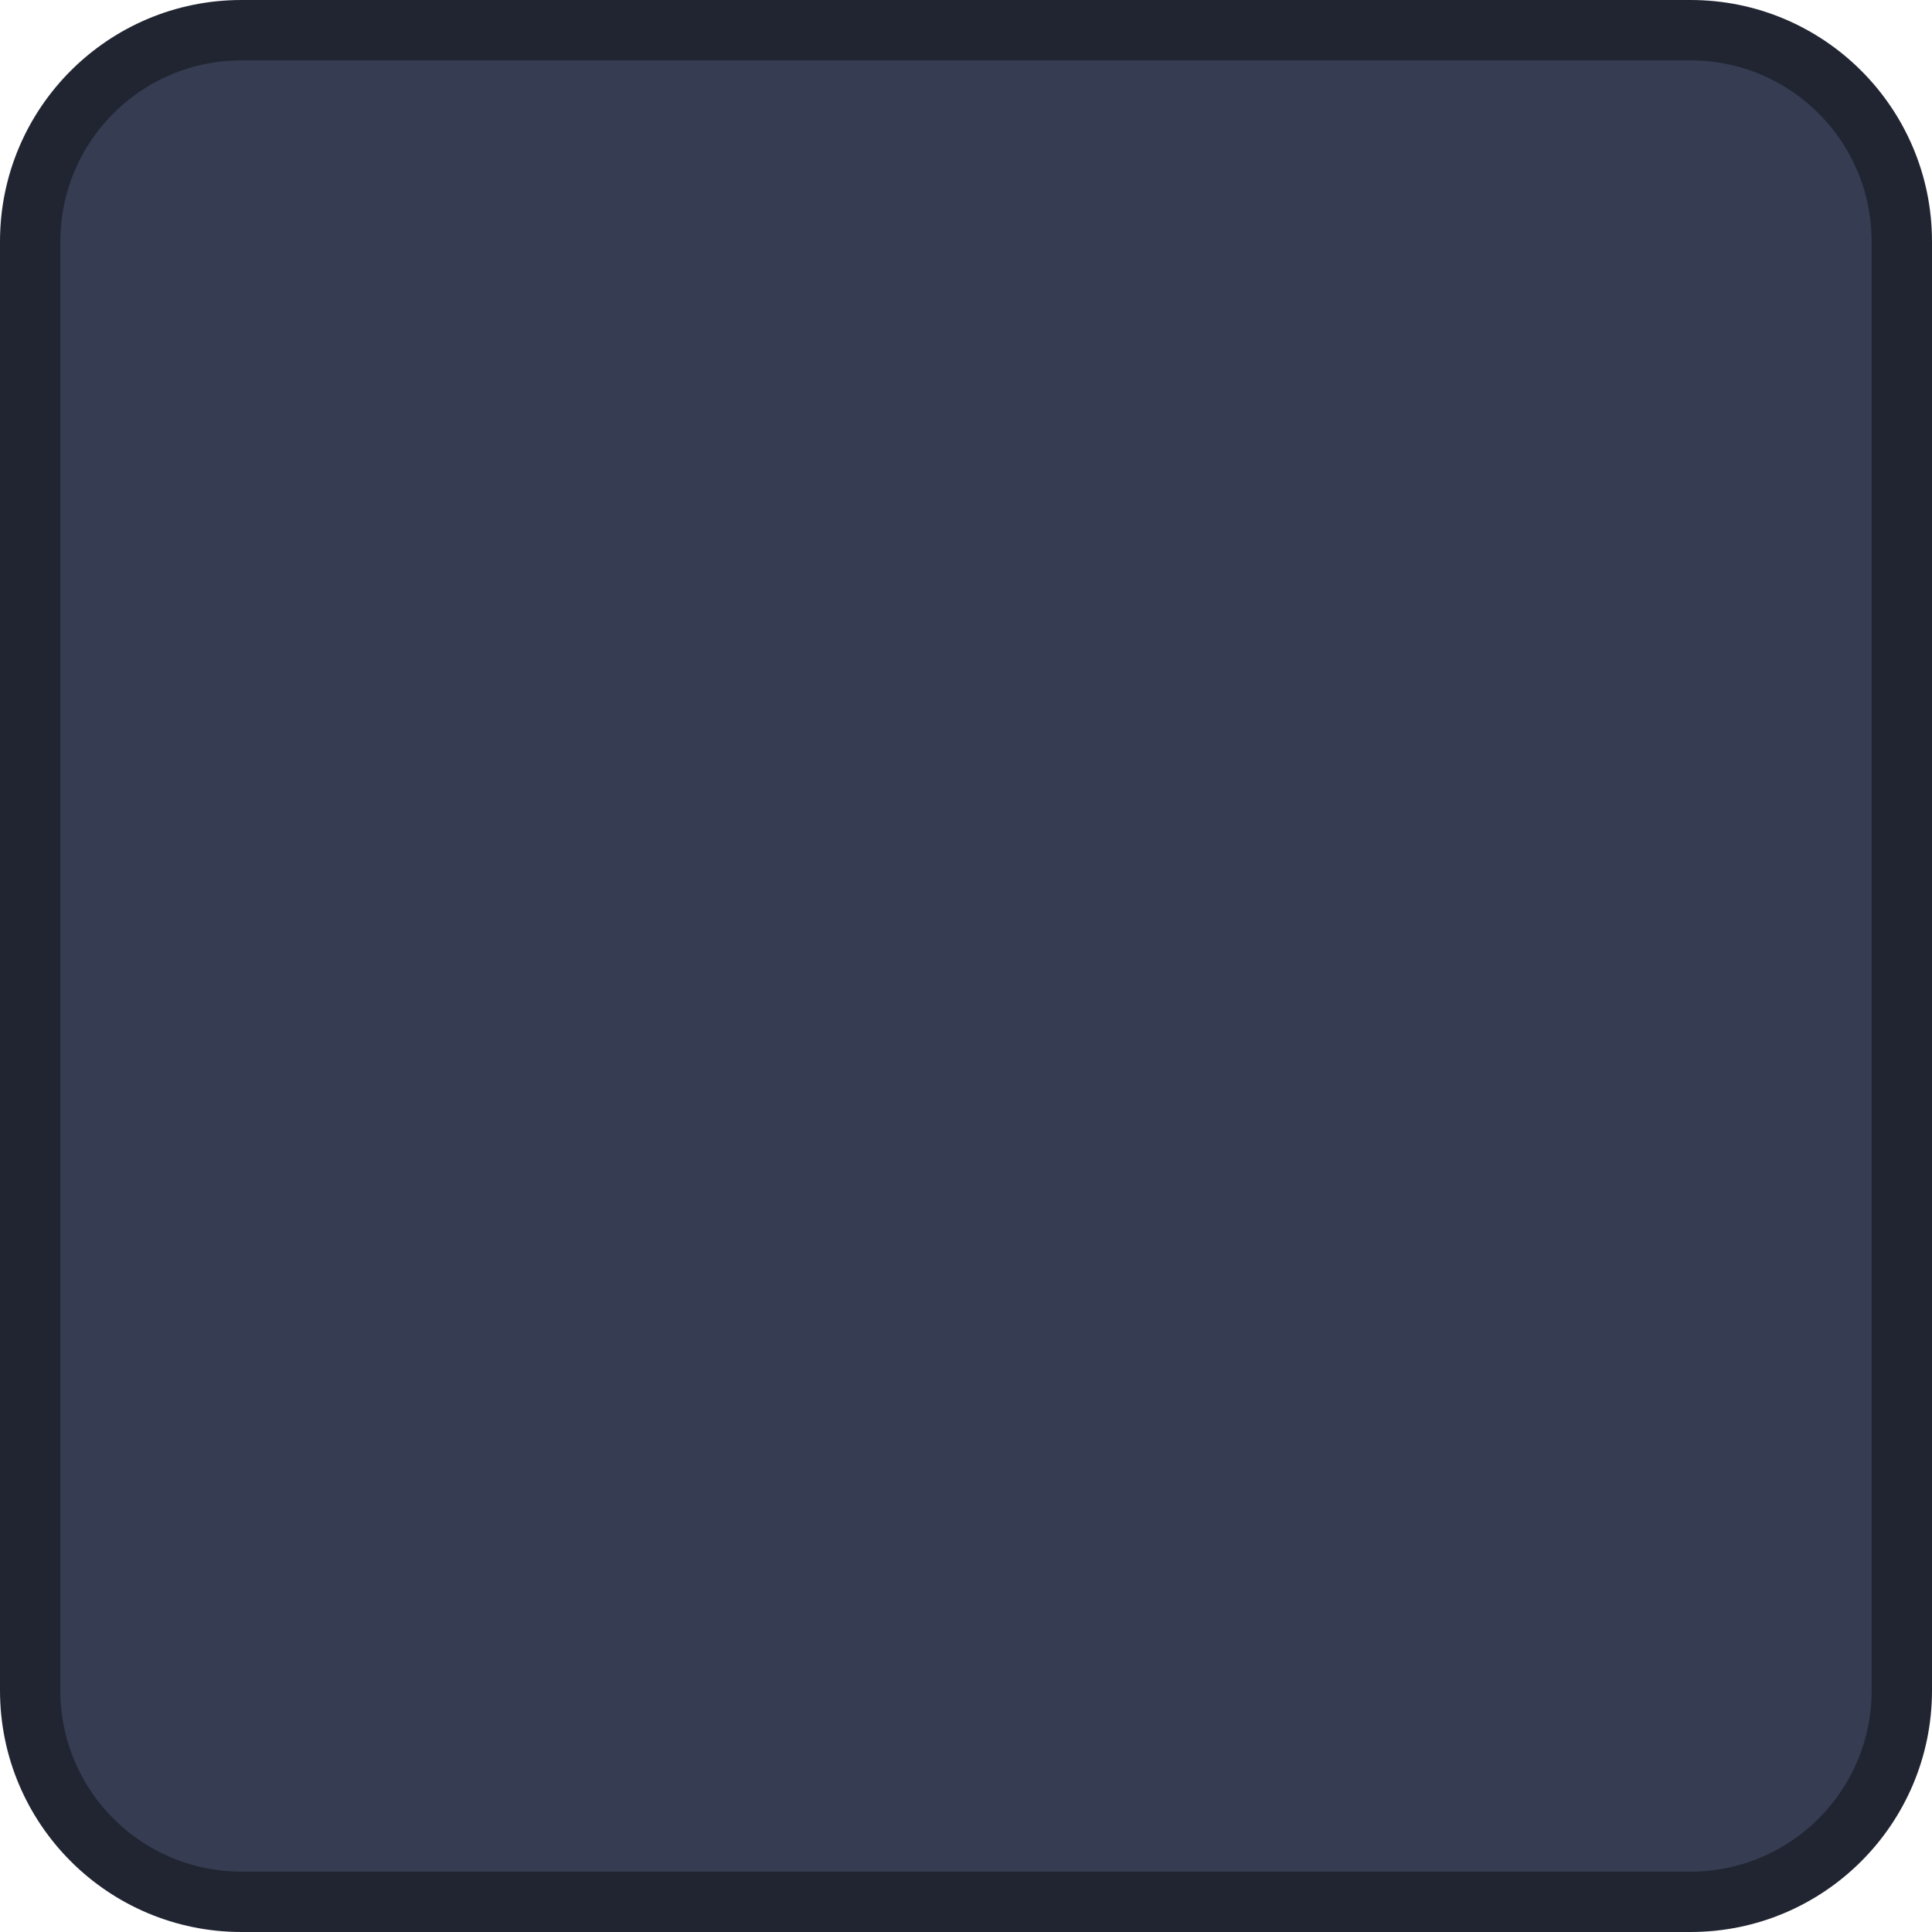
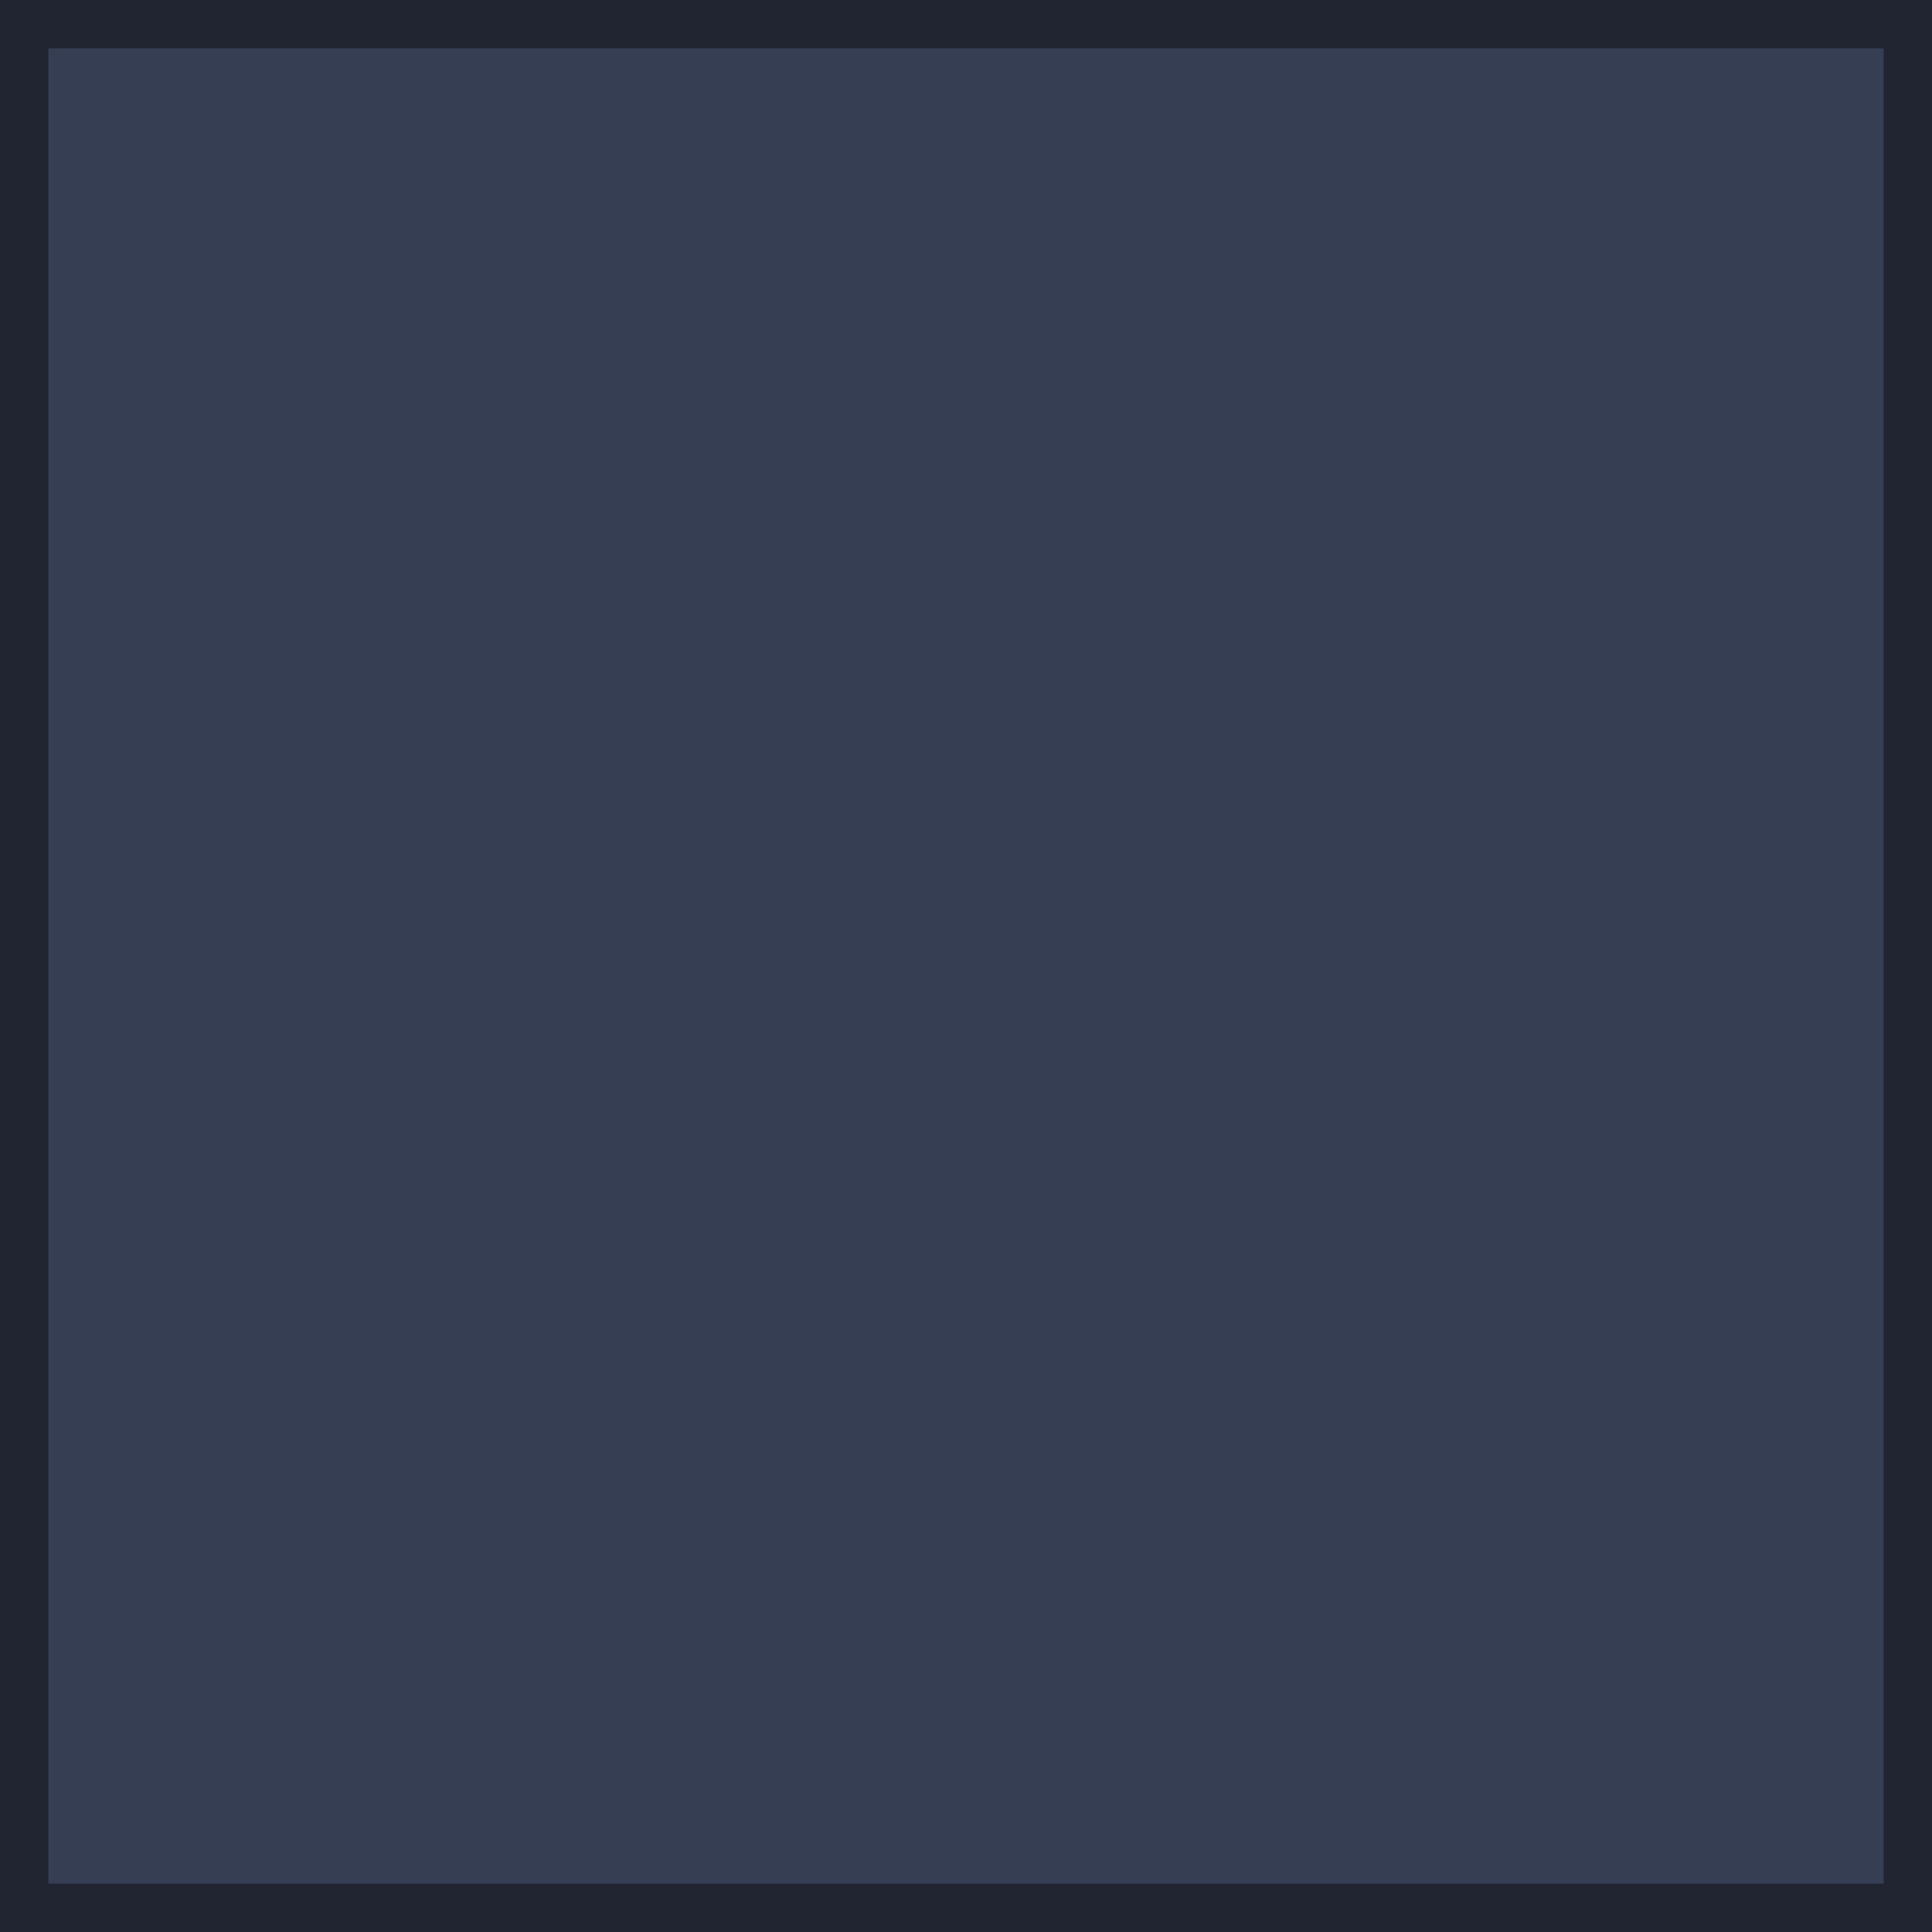
- <svg xmlns="http://www.w3.org/2000/svg" width="128" height="128" version="1.1" id="svg22">
-   <defs id="defs26" />
-   <rect width="124" height="124" x="2" y="2" fill="#363d52" stroke="#212532" stroke-width="4" rx="14" id="rect2" />
+ <svg xmlns="http://www.w3.org/2000/svg" width="120" height="120" viewBox="0 0 120 120" version="1.1" id="svg5">
+   <defs id="defs2" />
+   <g id="layer1">
+     <rect style="fill:#212531;fill-rule:nonzero;stroke-width:13.207;stroke-linecap:square;stroke-miterlimit:29.2;stroke-dasharray:none;fill-opacity:1" id="rect788" width="120" height="120" x="0" y="0" />
+     <rect style="fill:#363e54;fill-opacity:1;fill-rule:nonzero;stroke-width:32.57;stroke-linecap:square;stroke-miterlimit:29.2;stroke-dasharray:none" id="rect5835" width="114" height="114" x="3" y="3" />
+   </g>
</svg>
